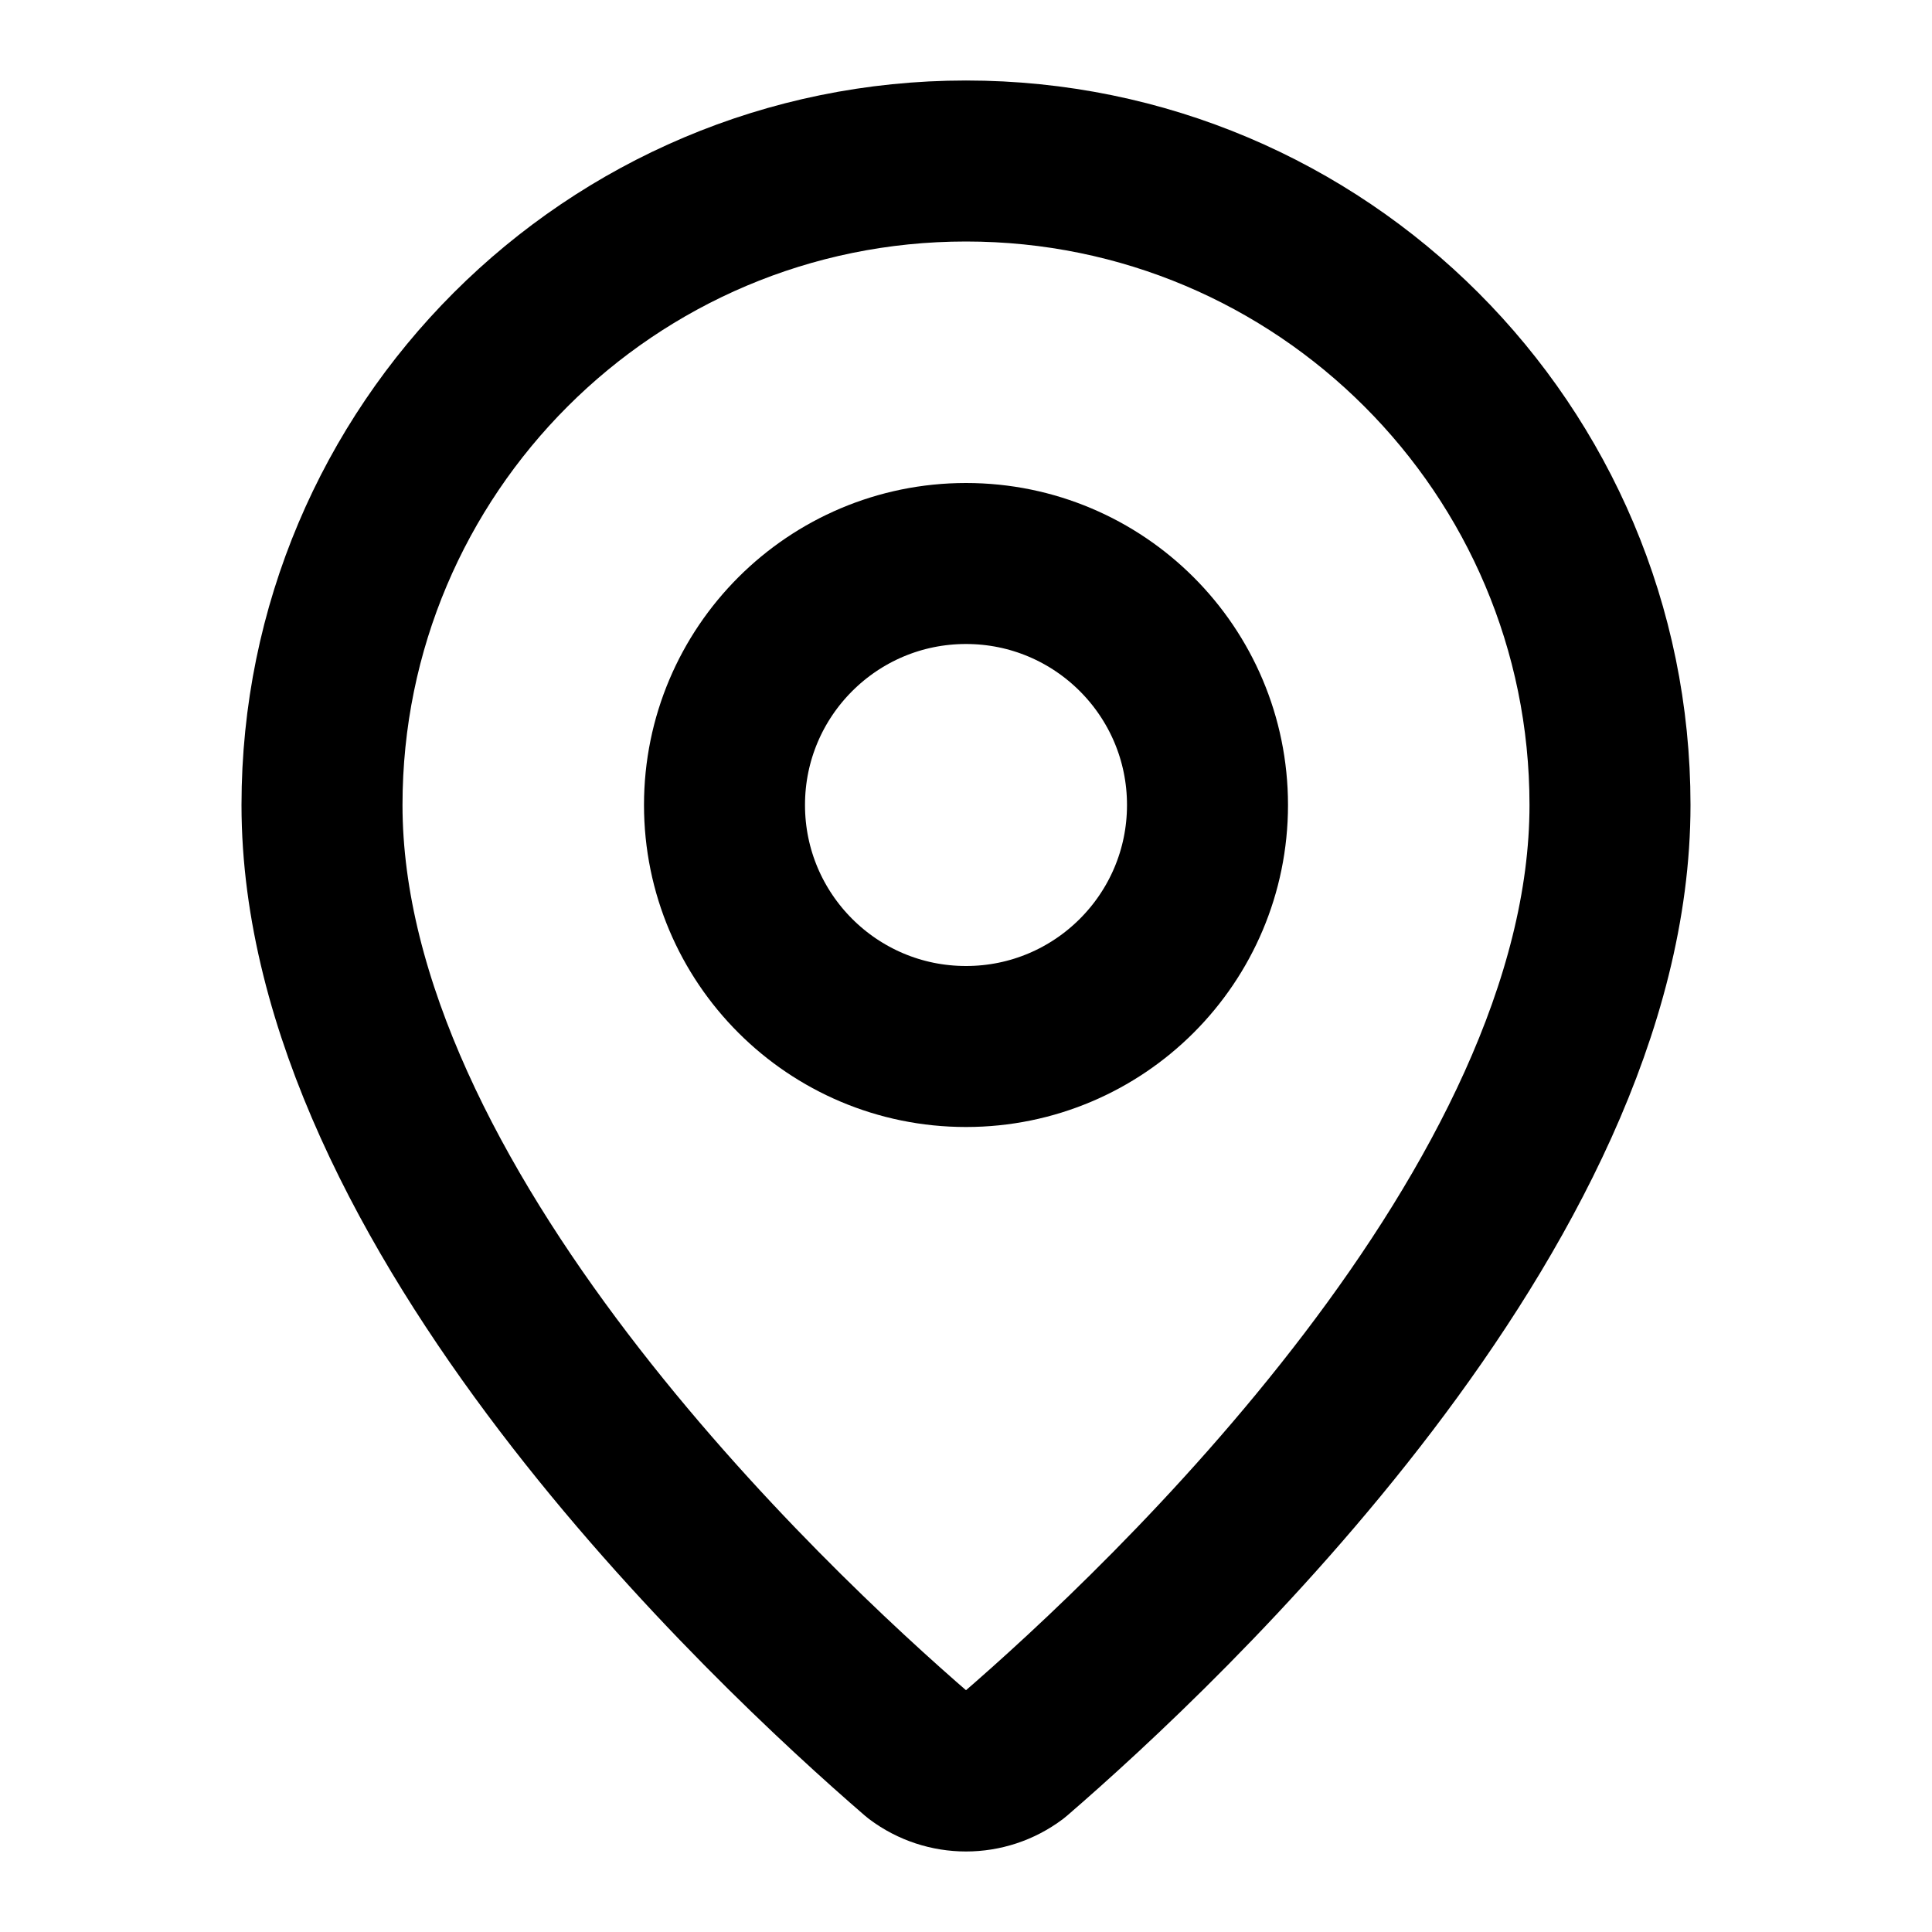
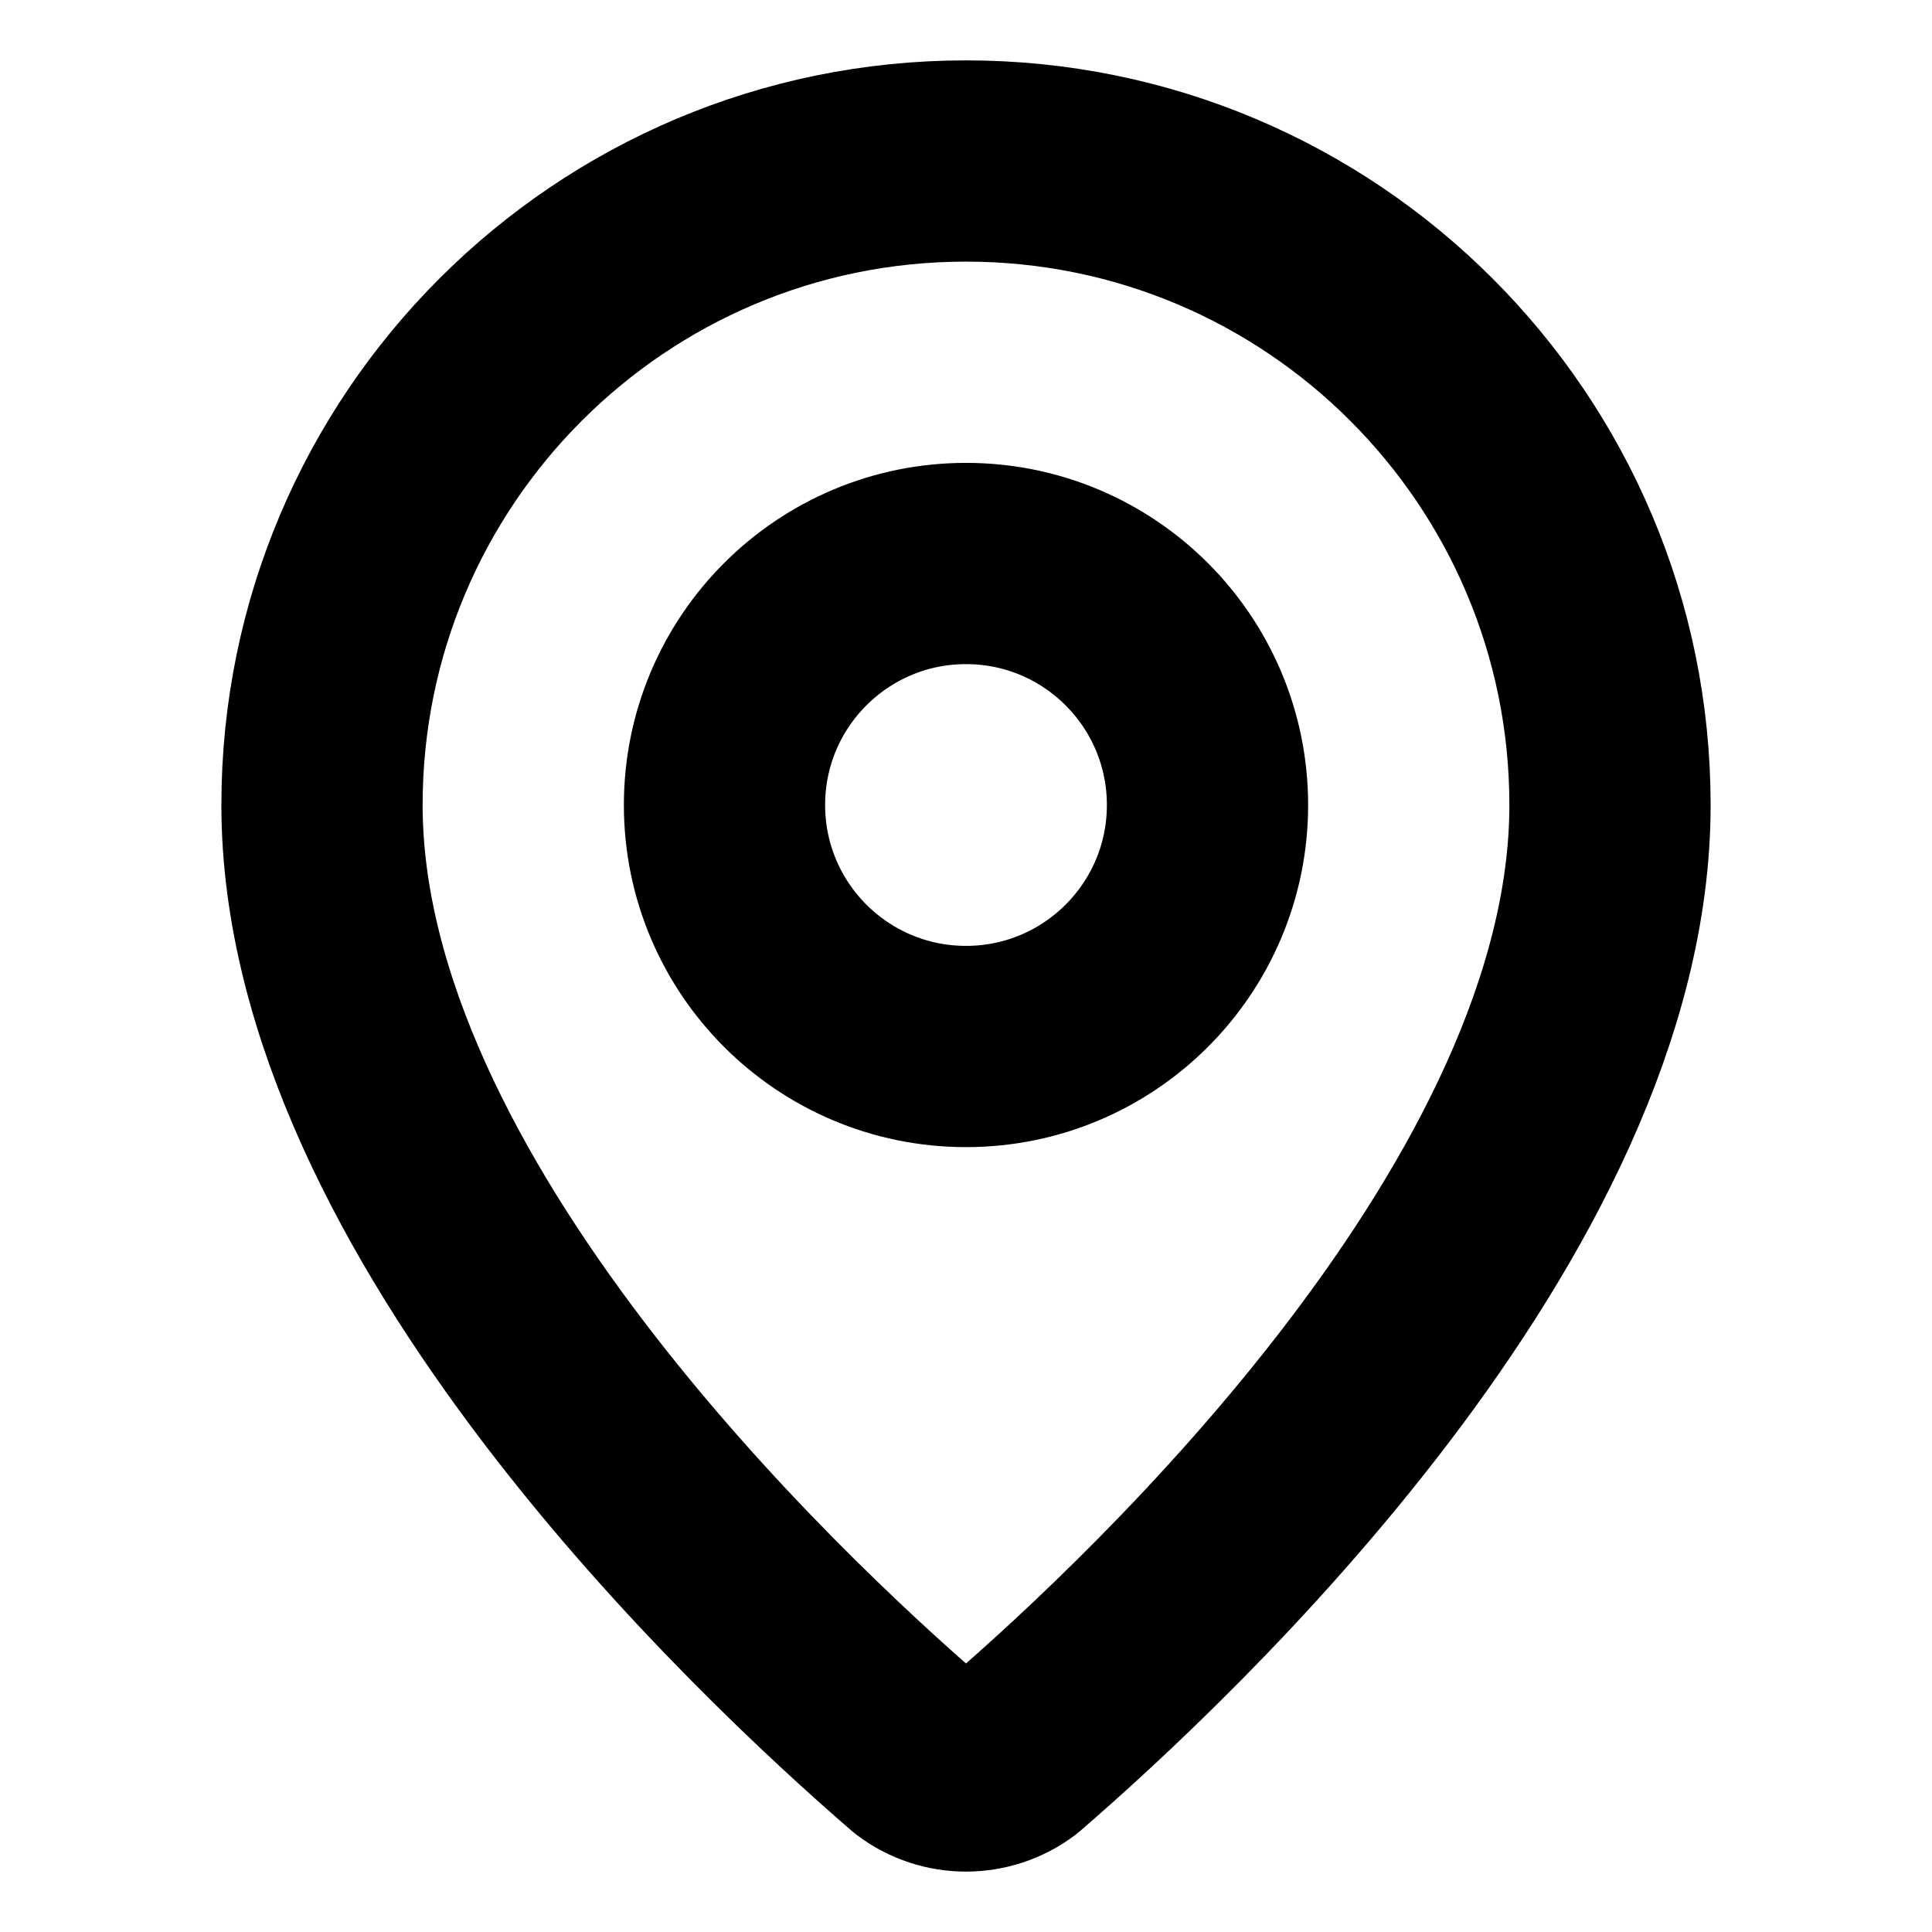
- <svg xmlns="http://www.w3.org/2000/svg" width="24" height="24" viewBox="0 0 24 24" fill="none" stroke="currentColor" stroke-width="2" stroke-linecap="round" stroke-linejoin="round" class="lucide lucide-map-pin">
+ <svg xmlns="http://www.w3.org/2000/svg" width="24" height="24" viewBox="0 0 24 24" fill="none" stroke="currentColor" stroke-width="2.5" stroke-linecap="round" stroke-linejoin="round" class="lucide lucide-map-pin">
  <path d="M20 10c0 4.993-5.539 10.193-7.399 11.799a1 1 0 0 1-1.202 0C9.539 20.193 4 14.993 4 10a8 8 0 0 1 16 0" />
  <circle cx="12" cy="10" r="3" />
</svg>
